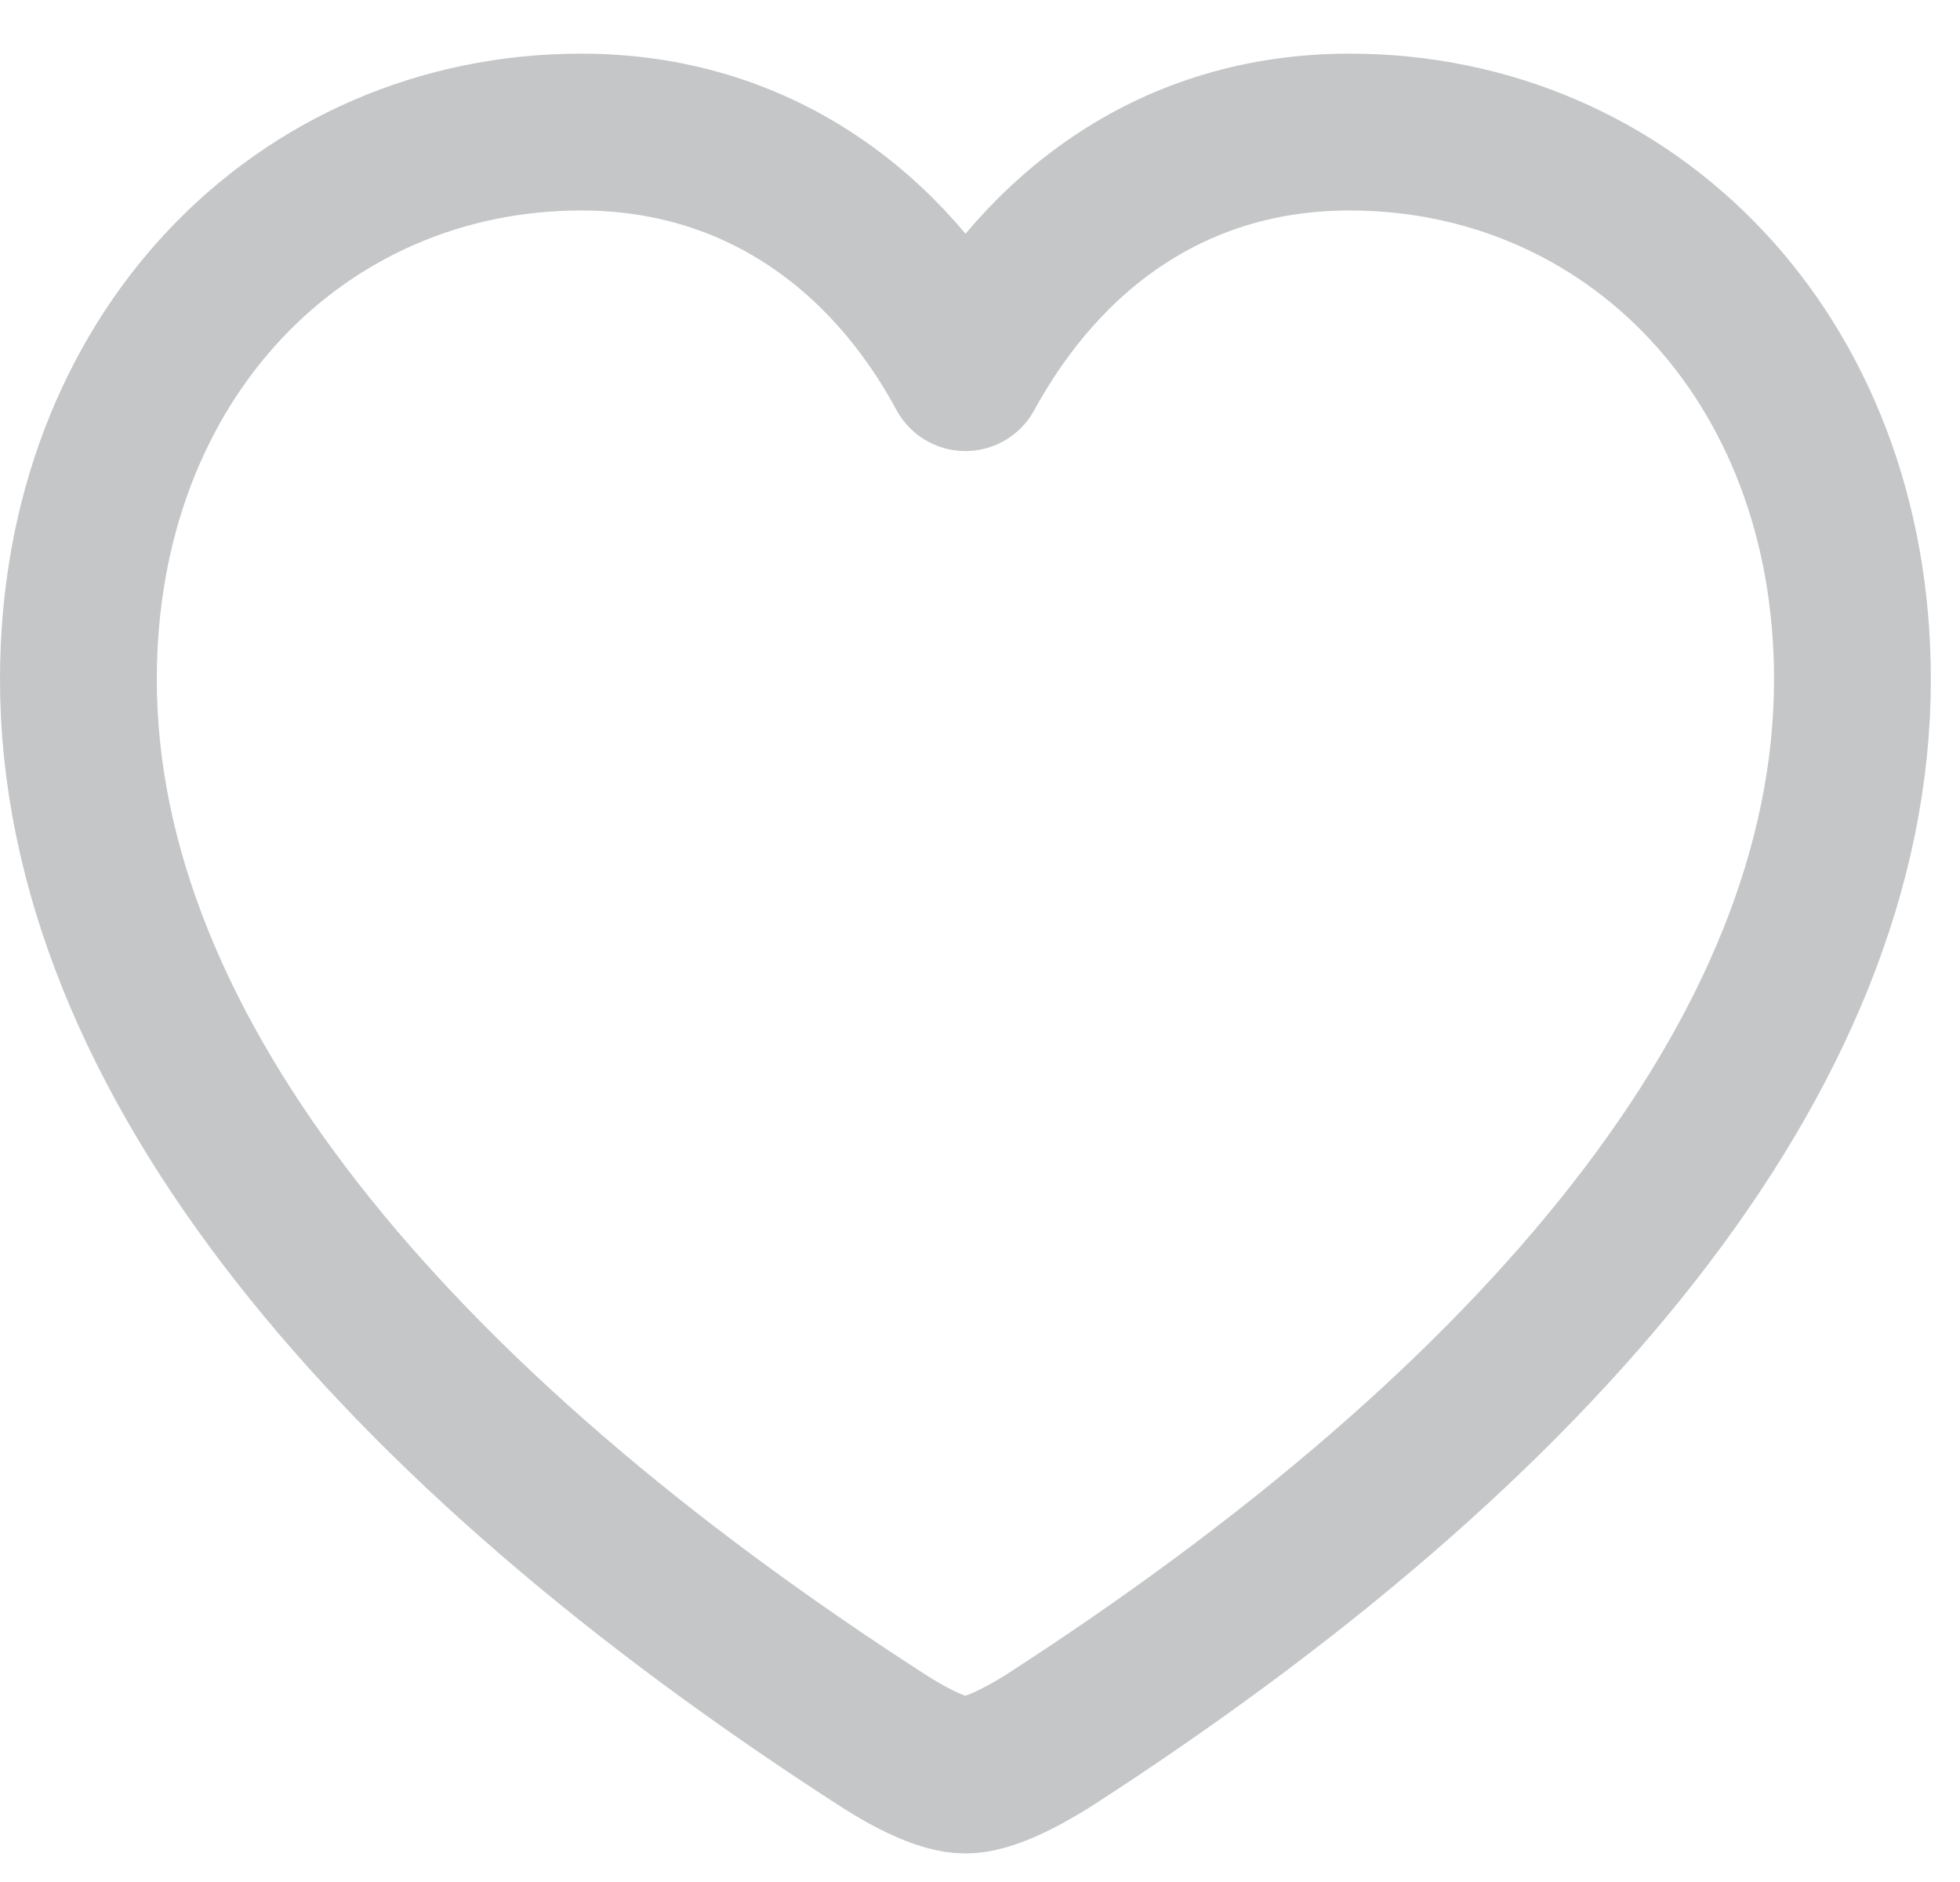
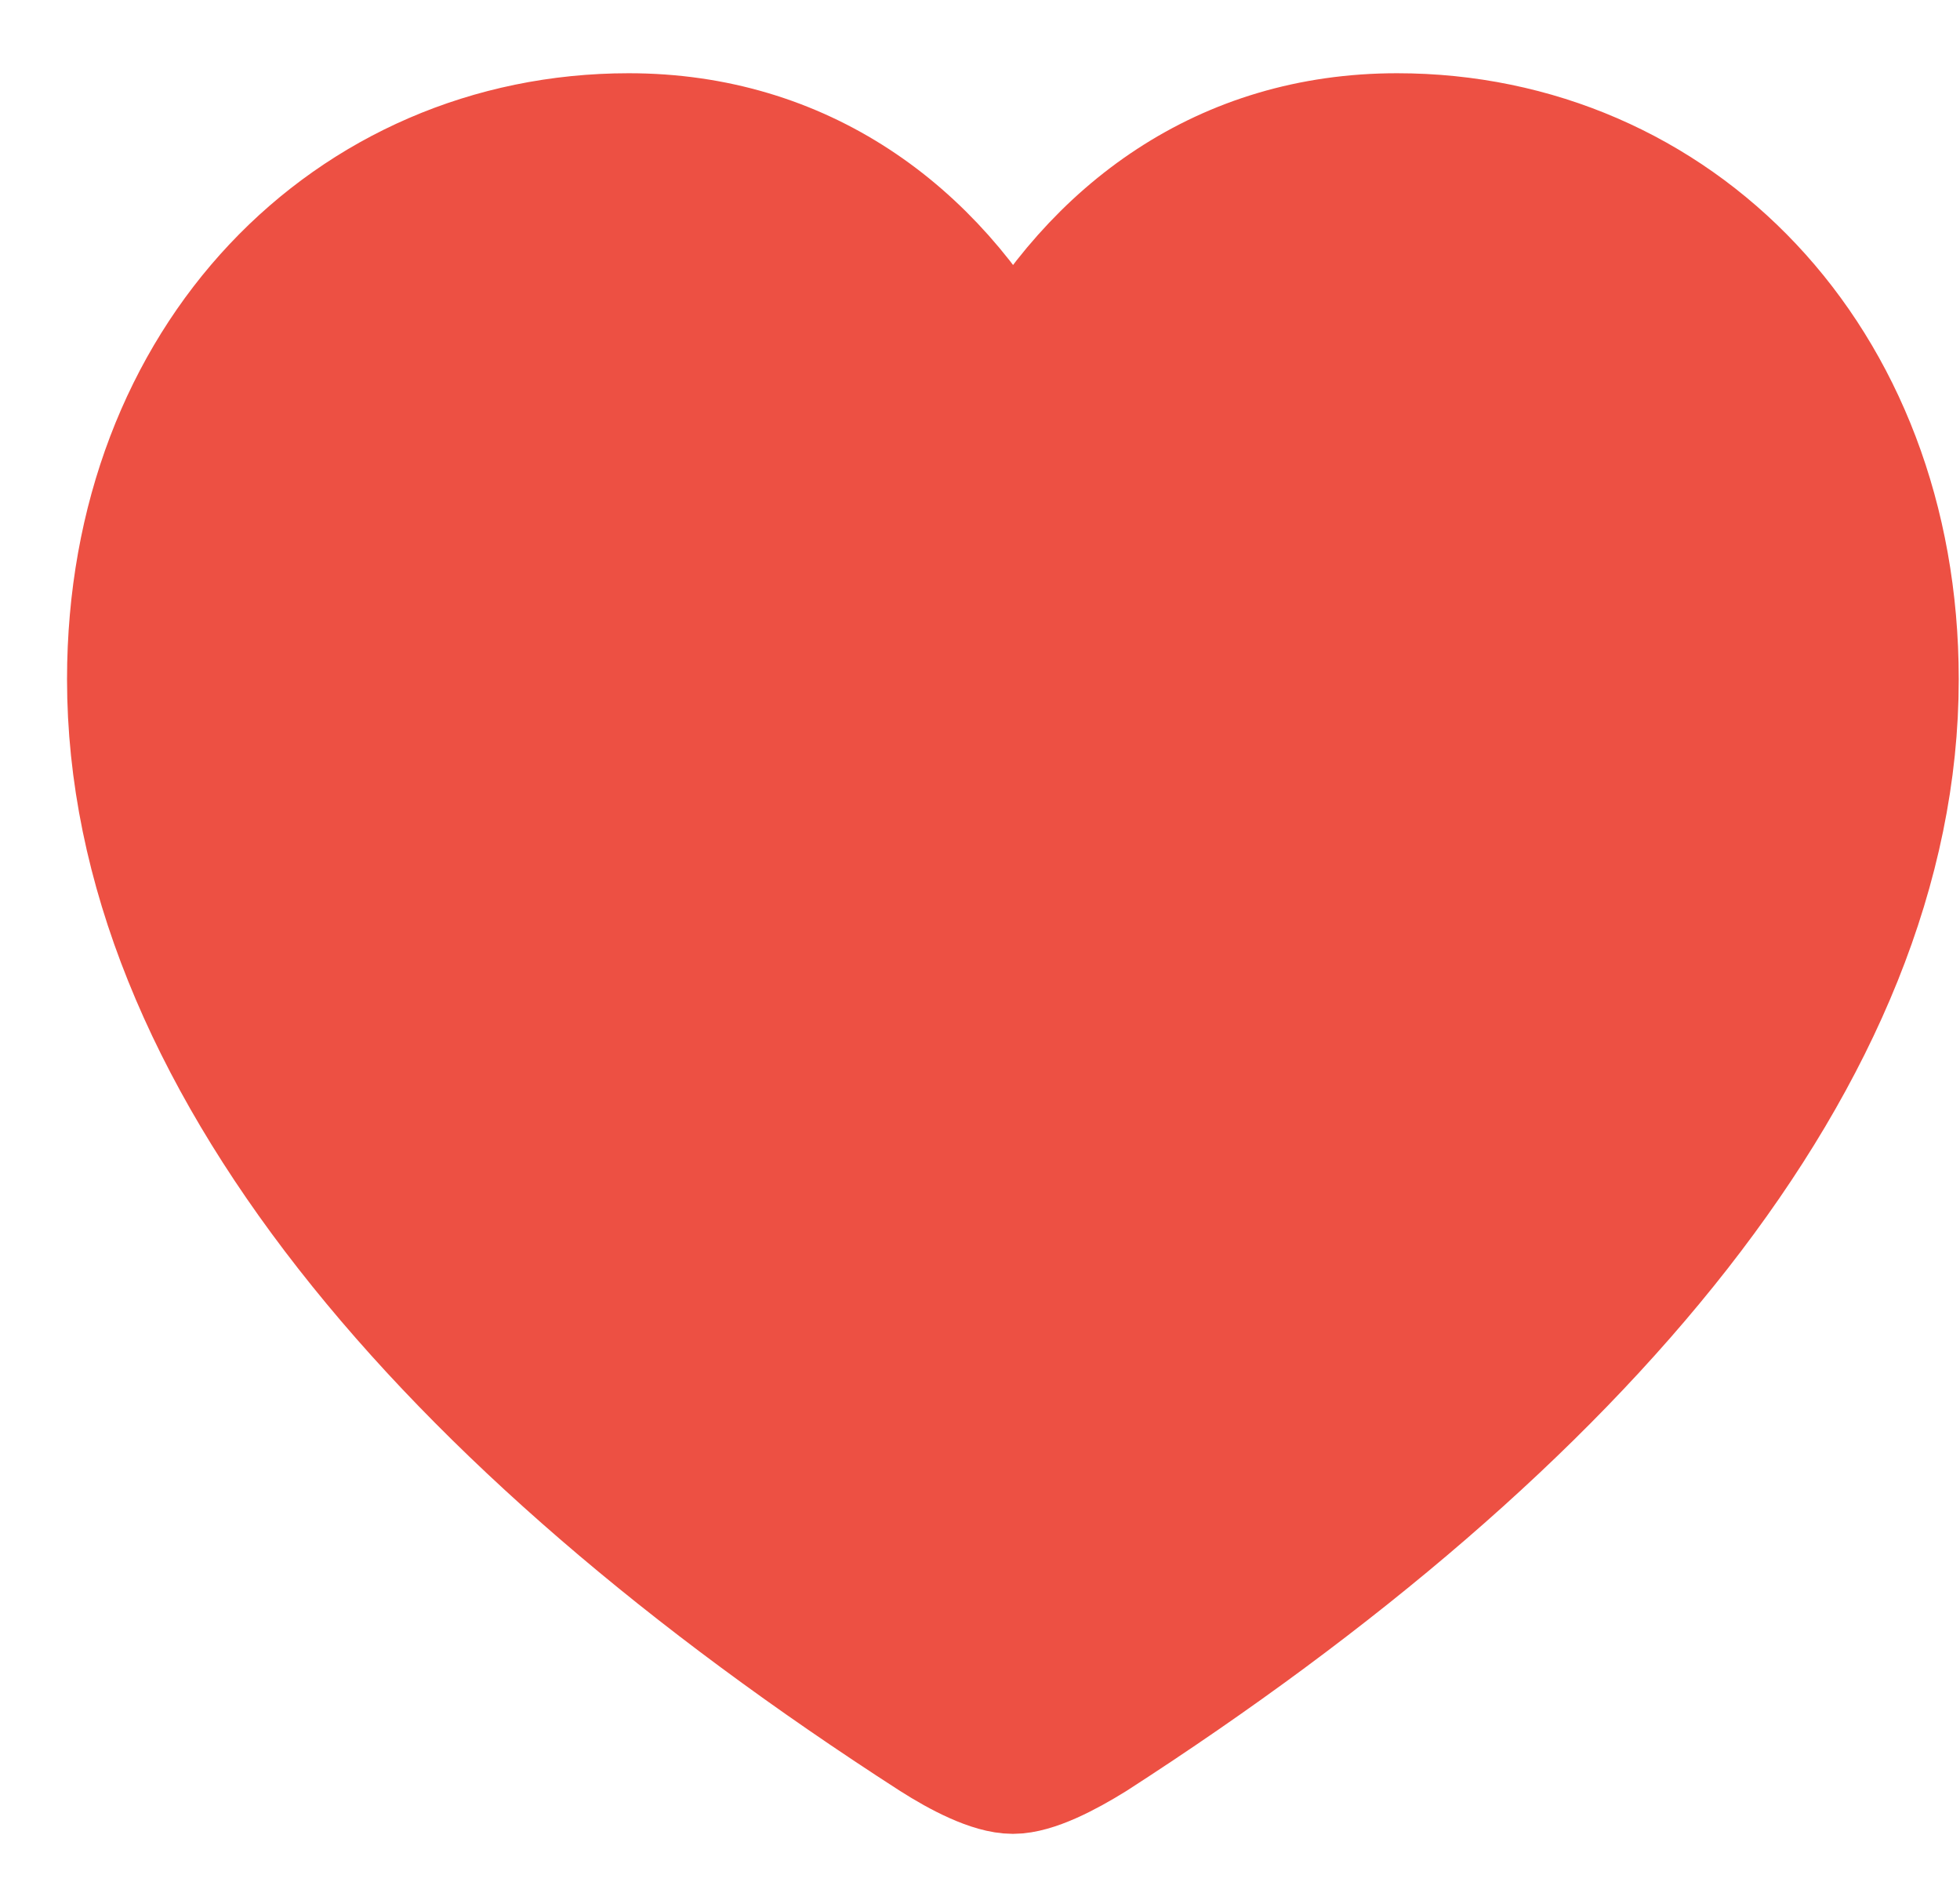
<svg xmlns="http://www.w3.org/2000/svg" width="25" height="24" viewBox="0 0 25 24" fill="none">
-   <path d="M12.314 22.636C12.6 22.636 13.017 22.419 13.36 22.206C19.613 18.174 23.628 13.448 23.628 8.663C23.628 4.542 20.784 1.684 17.214 1.684C14.991 1.684 13.321 2.911 12.314 4.752C11.325 2.921 9.635 1.684 7.414 1.684C3.845 1.684 1 4.542 1 8.663C1 13.448 5.015 18.174 11.278 22.206C11.612 22.419 12.027 22.636 12.314 22.636Z" stroke="#C4C6C7" stroke-width="2" stroke-linejoin="round" />
+   <path d="M12.92 22.636C13.205 22.636 13.622 22.419 13.965 22.206C20.219 18.174 24.234 13.448 24.234 8.663C24.234 4.542 21.389 1.684 17.82 1.684C15.597 1.684 13.927 2.911 12.92 4.752C11.931 2.921 10.24 1.684 8.02 1.684C4.45 1.684 1.605 4.542 1.605 8.663C1.605 13.448 5.62 18.174 11.883 22.206C12.217 22.419 12.632 22.636 12.92 22.636Z" fill="#ED5043" stroke="#ED5043" stroke-width="1.5" stroke-linejoin="round" />
</svg>
